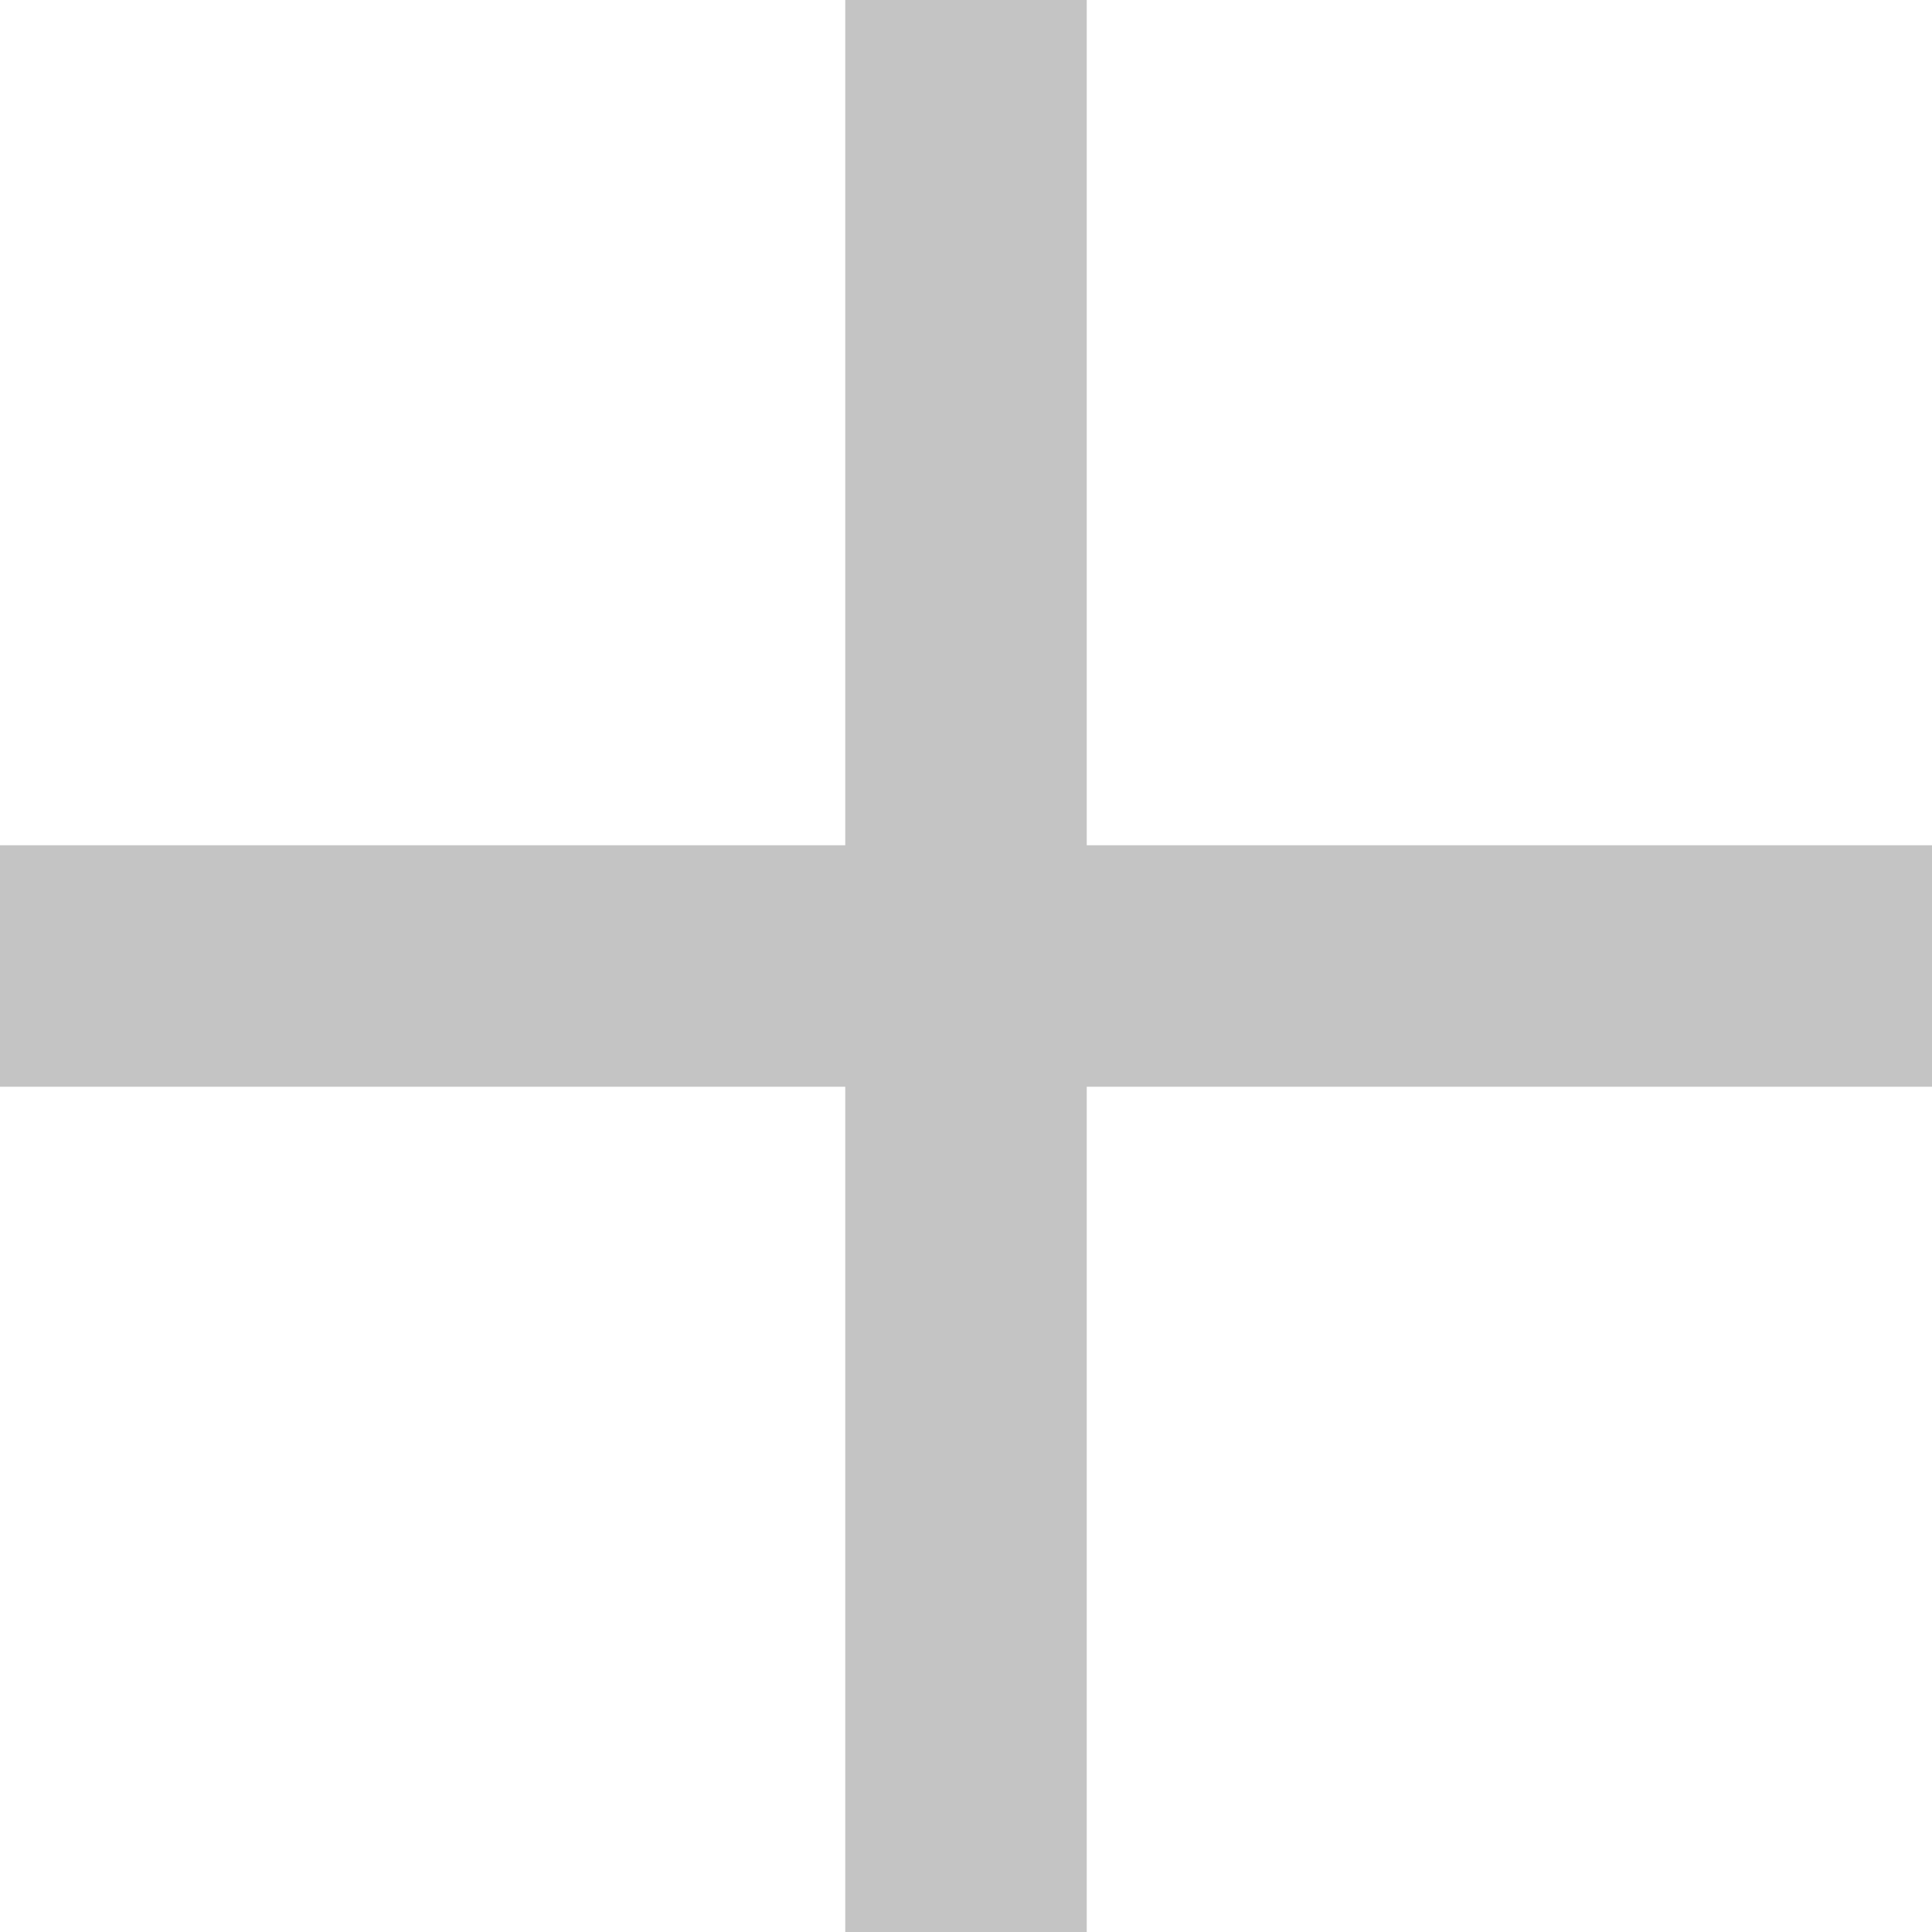
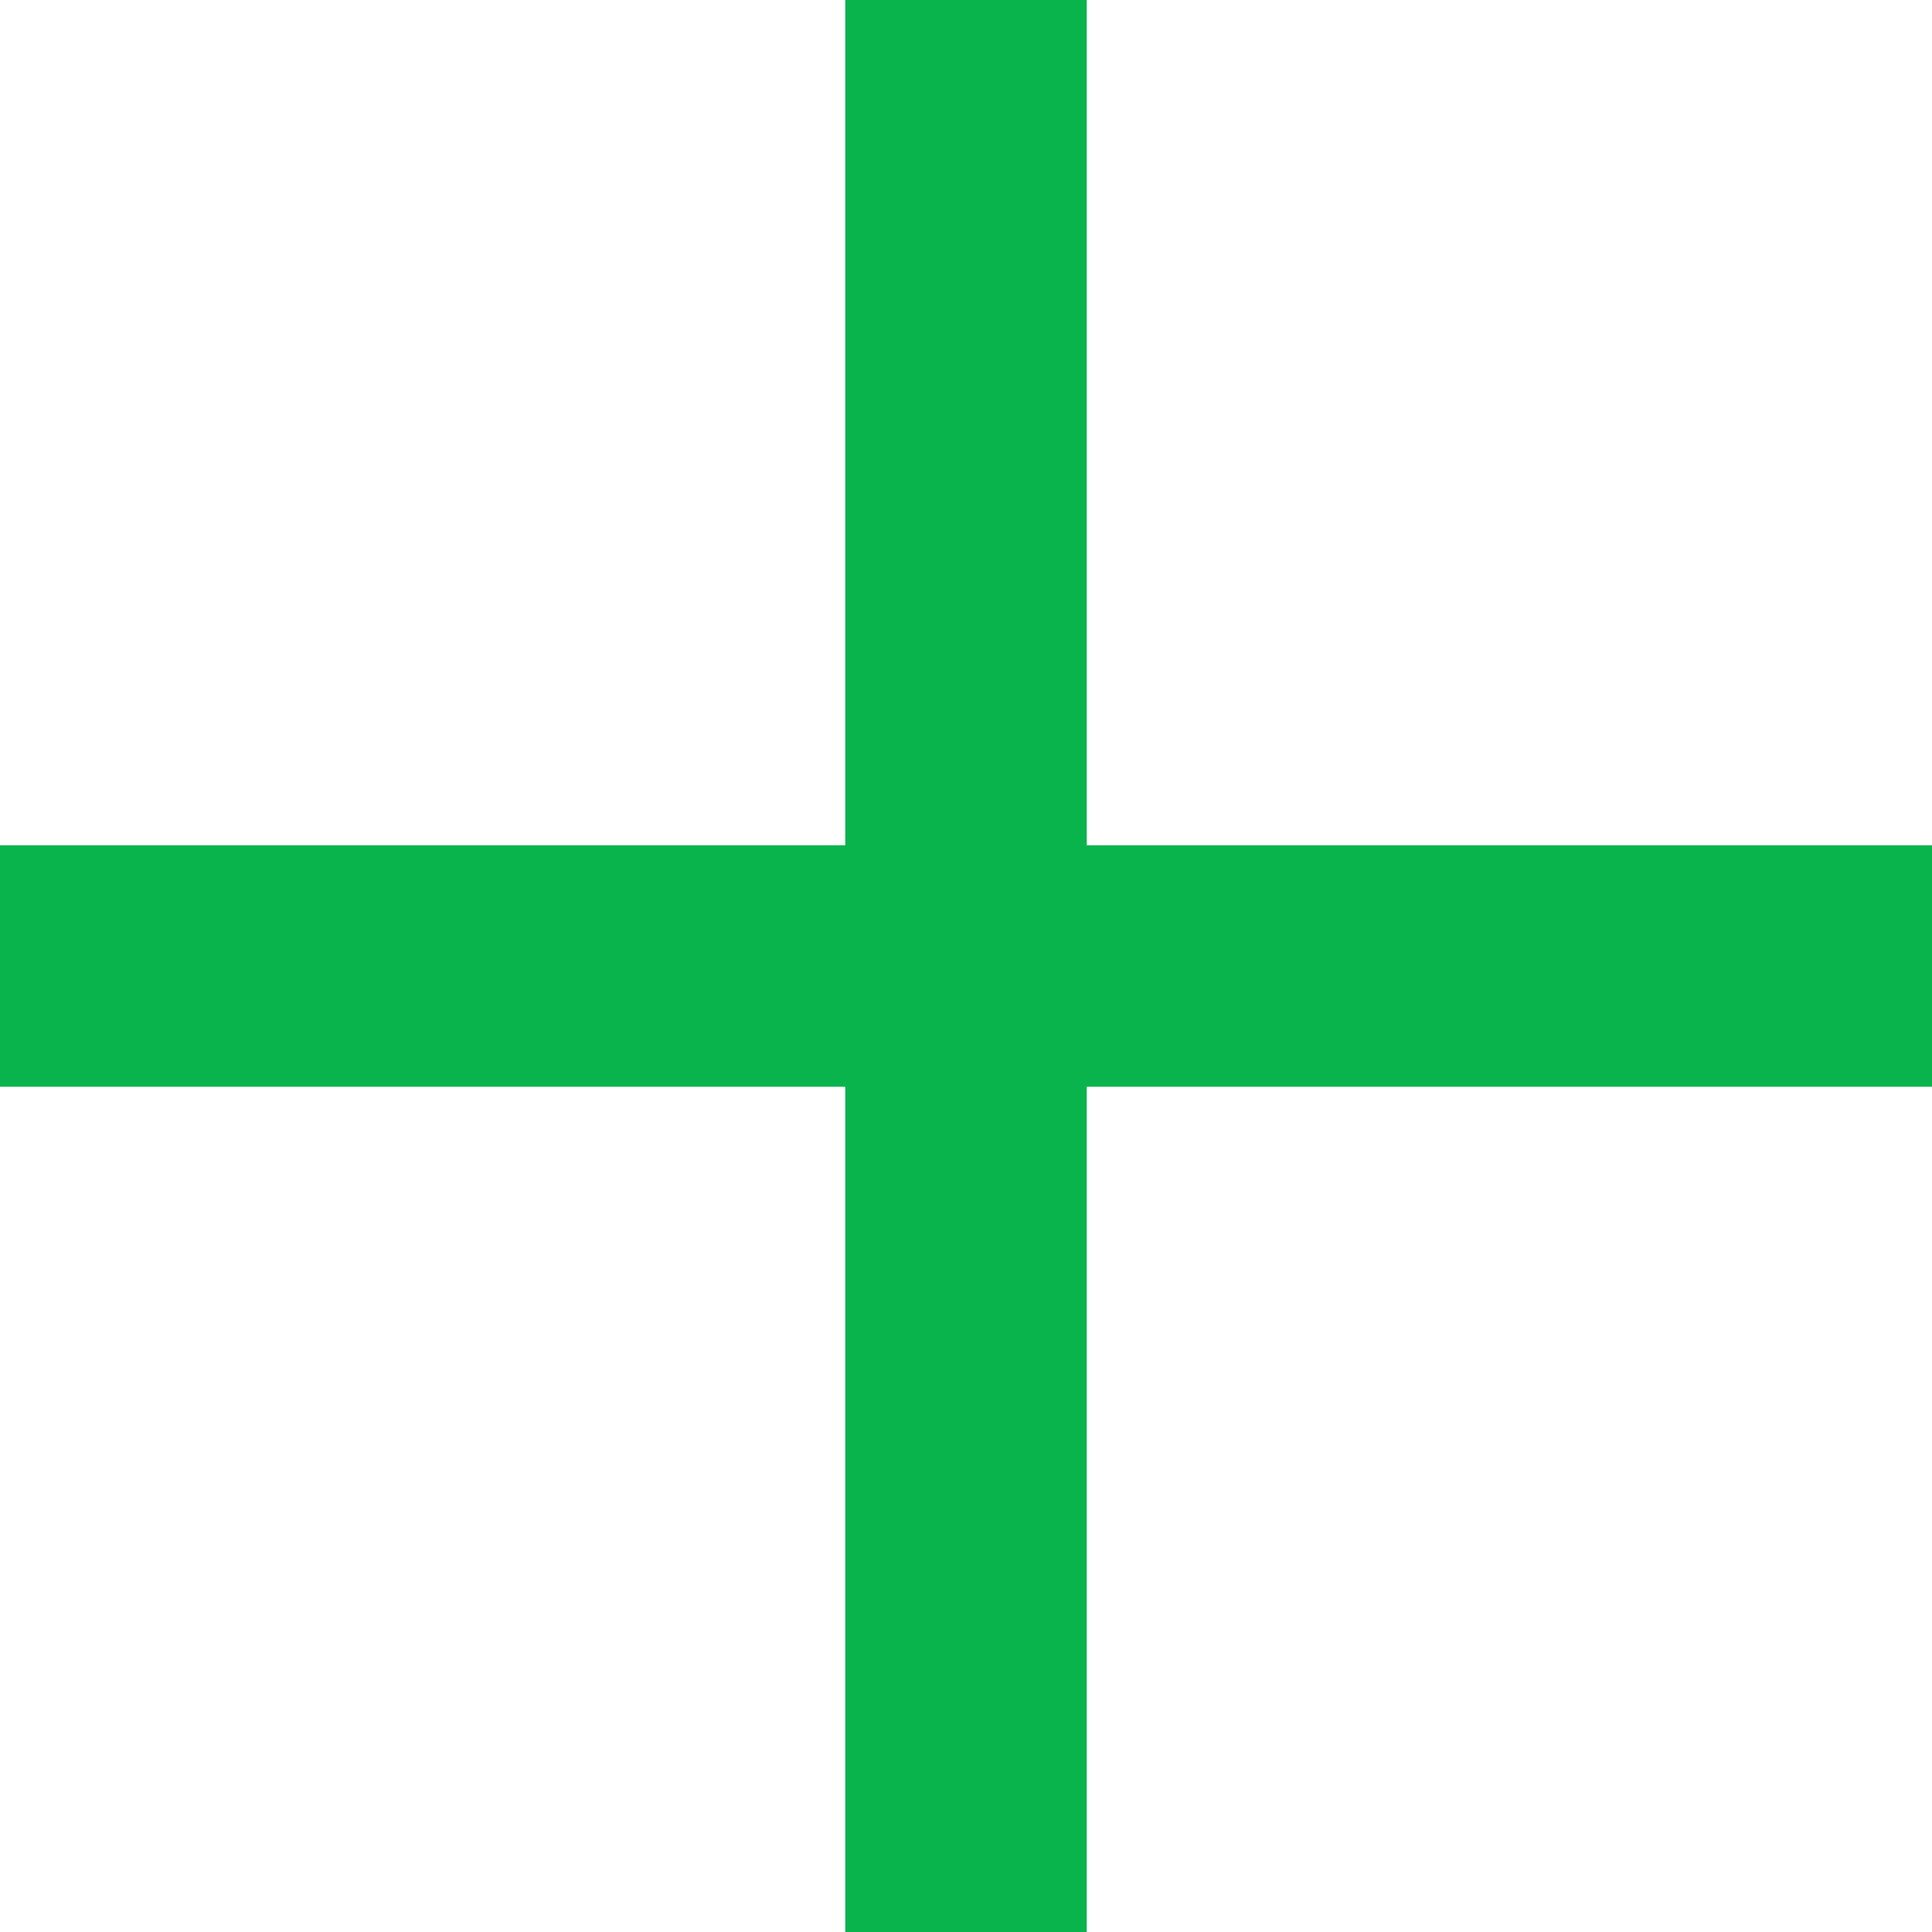
<svg xmlns="http://www.w3.org/2000/svg" width="16" height="16" viewBox="0 0 16 16" fill="none">
-   <path fill-rule="evenodd" clip-rule="evenodd" d="M9 0H7V7H0V9H7V16H9V9H16V7H9V0Z" fill="#C4C4C4" />
+   <path fill-rule="evenodd" clip-rule="evenodd" d="M9 0H7V7H0V9H7V16H9V9H16V7H9V0Z" fill="#09B44D" />
</svg>
